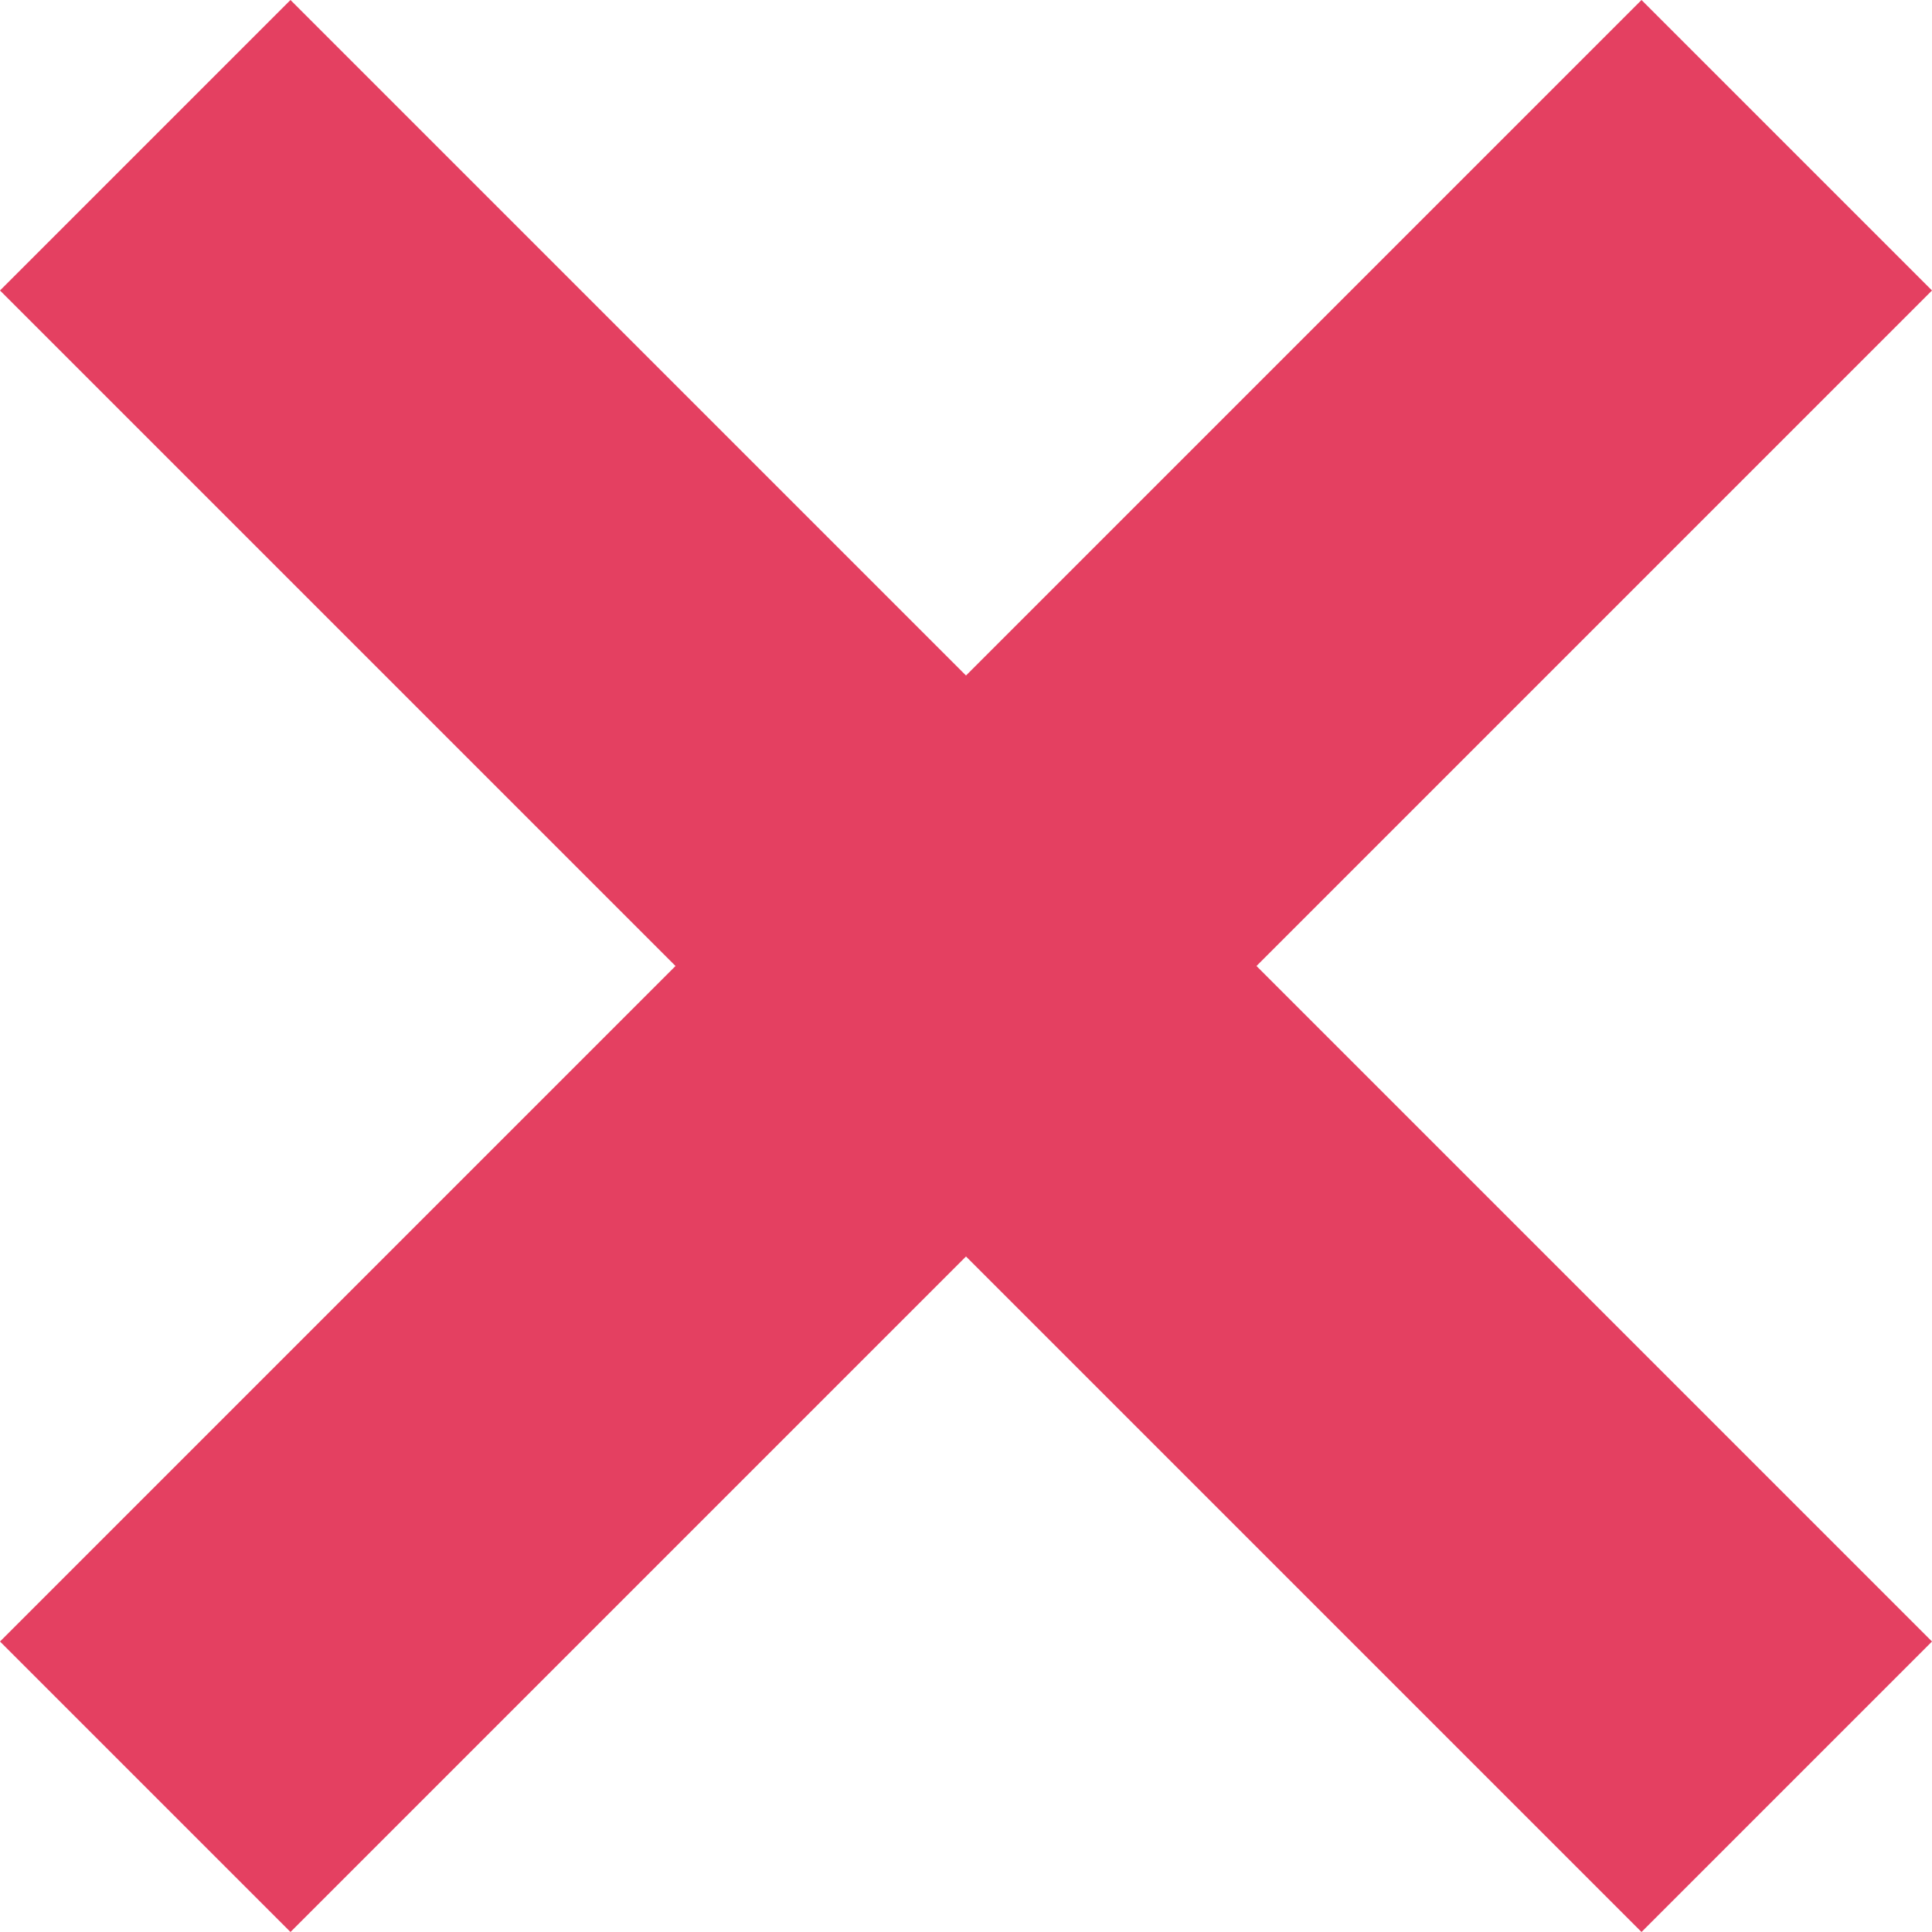
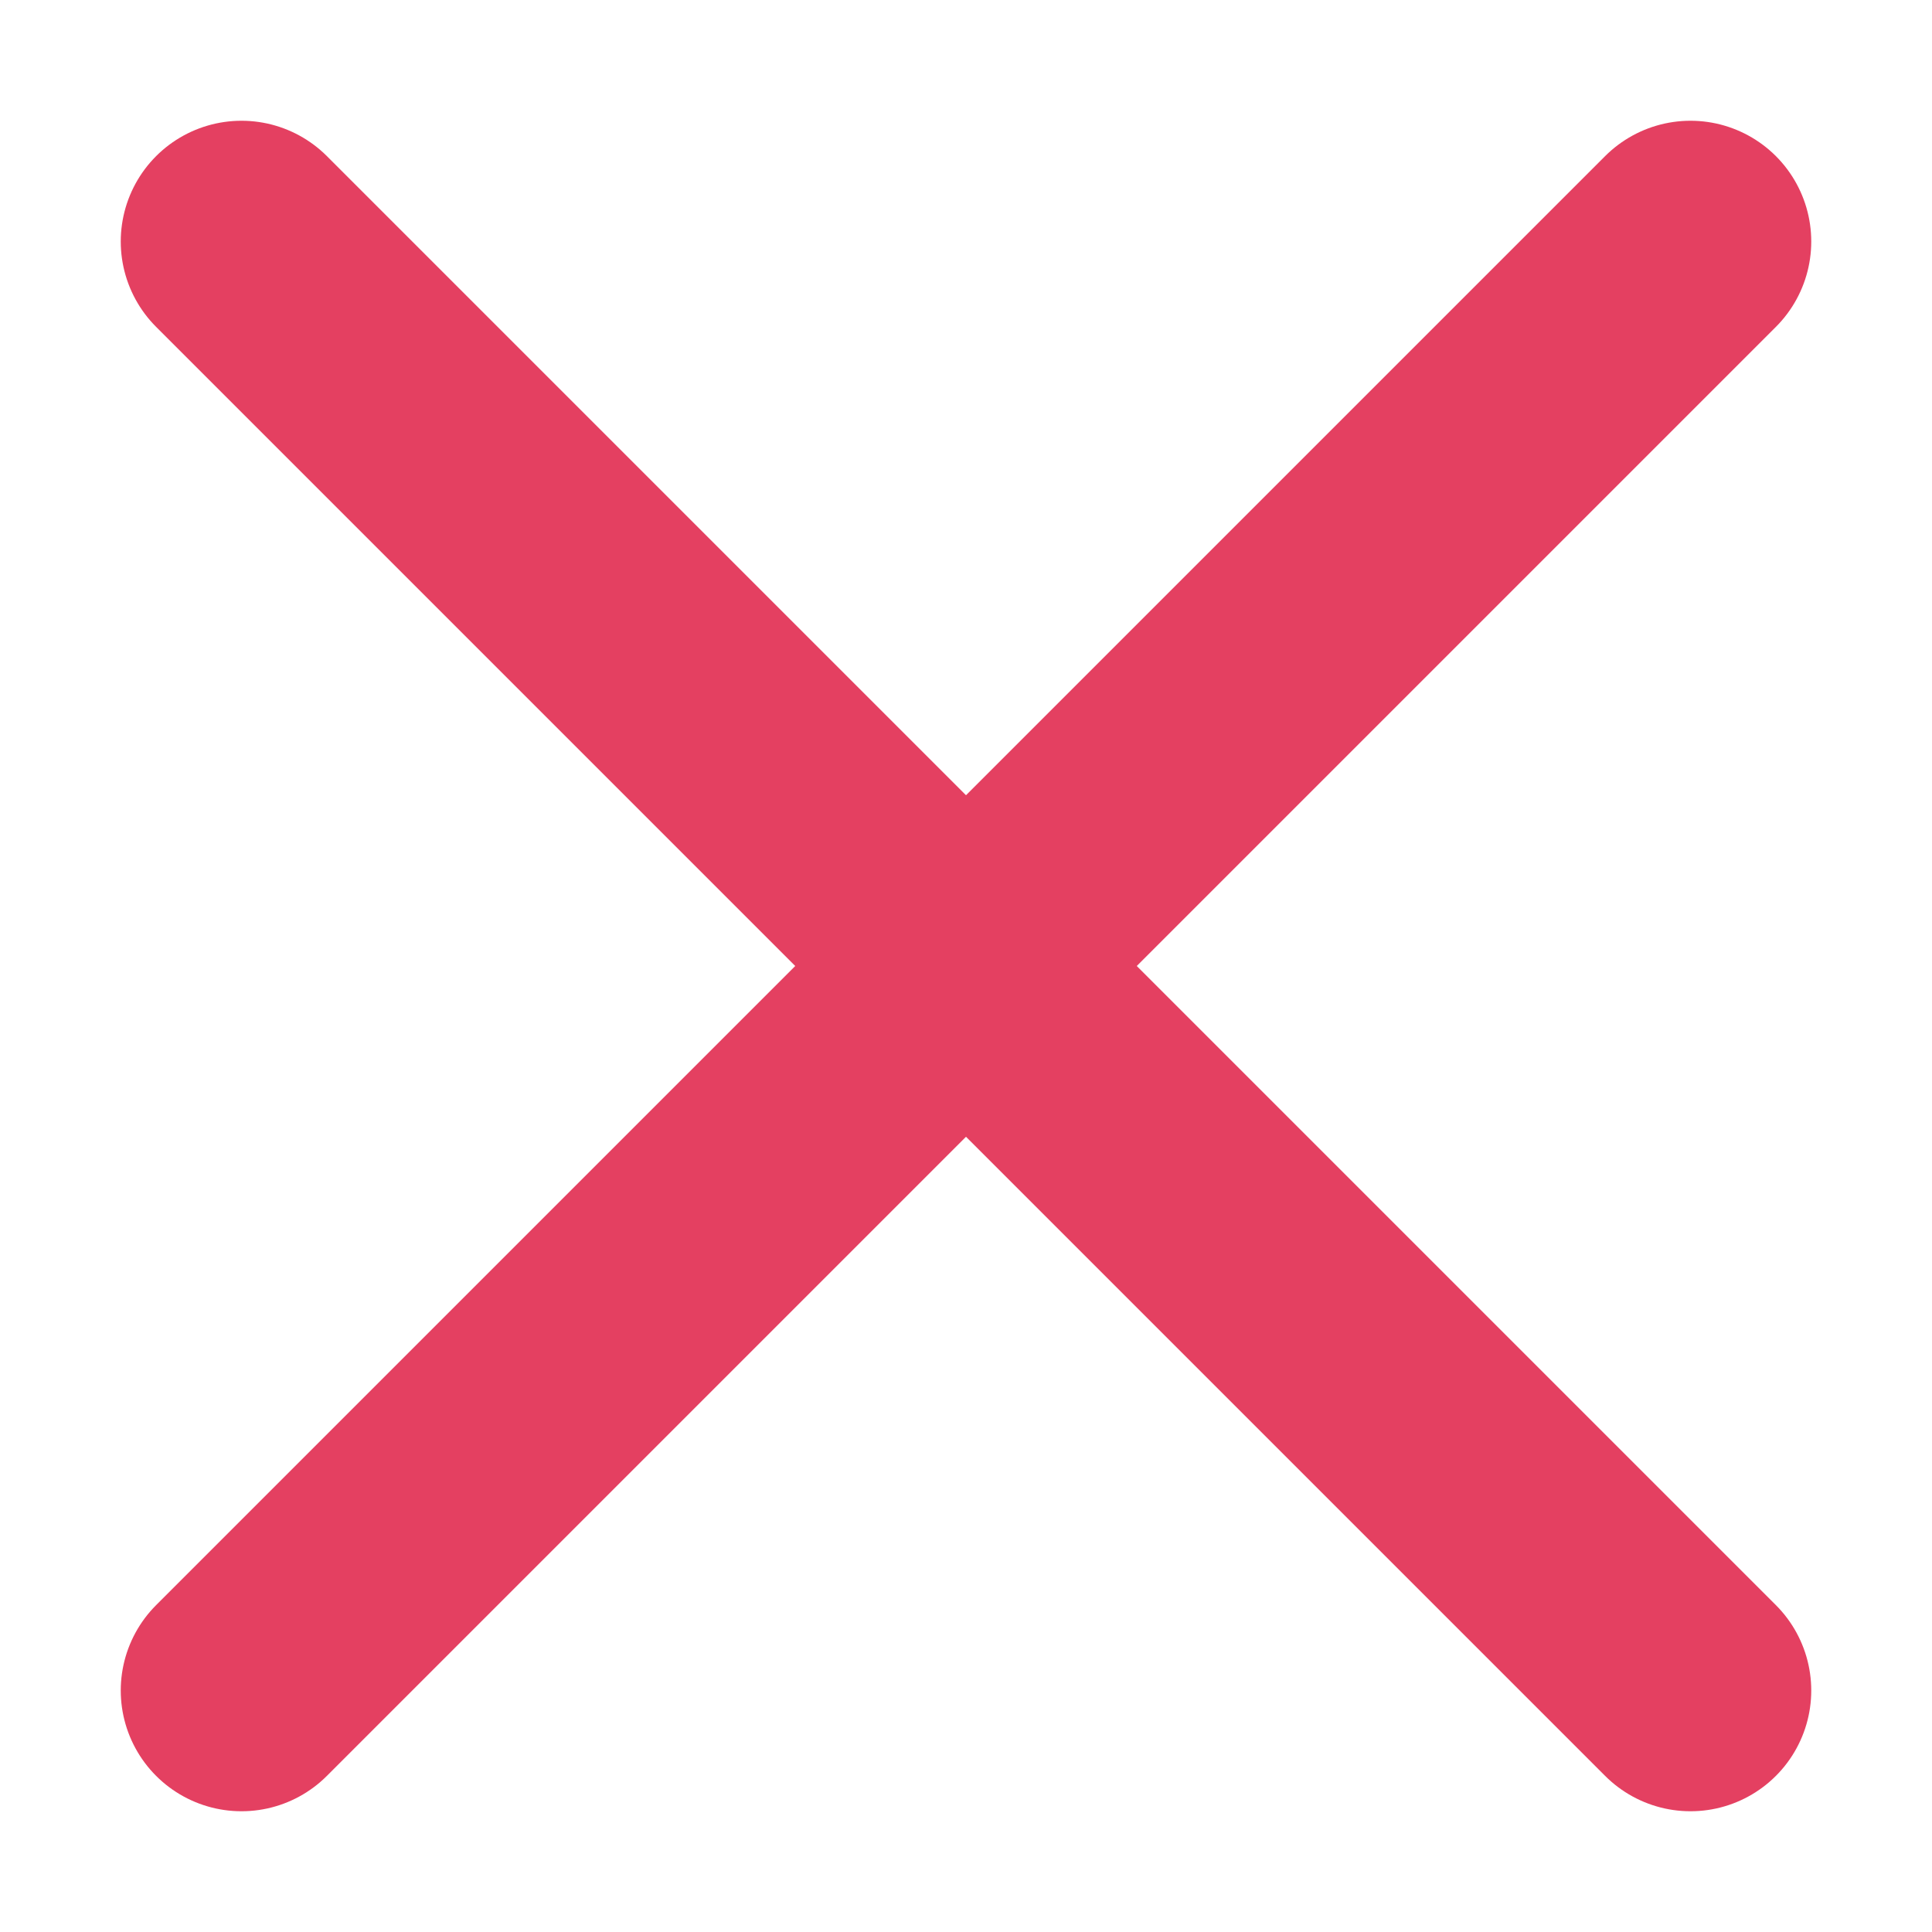
- <svg xmlns="http://www.w3.org/2000/svg" id="Layer_1" style="enable-background:new 0 0 612 792;" version="1.1" viewBox="0 0 24 24" width="24px" height="24px">
-   <style type="text/css">
- 	.st0{fill:#E44061;}
- </style>
-   <g transform="matrix(0.046985, 0, 0, 0.046985, -2.34925, -6.624886)">
-     <polygon class="st0" points="382.2,396.4 560.8,217.8 484,141 305.4,319.6 126.8,141 50,217.8 228.6,396.4 50,575 126.8,651.8    305.4,473.2 484,651.8 560.8,575 382.2,396.4  " />
+ <svg xmlns="http://www.w3.org/2000/svg" version="1.1" viewBox="0 0 24 24" width="24px" height="24px">
+   <defs>
+     <style type="text/css">
+       line { stroke: #e44061; stroke-width: 3; stroke-linecap: round; }
+     </style>
+   </defs>
+   <g>
+     <line x1="3" y1="3" x2="21" y2="21" />
+     <line x1="3" y1="21" x2="21" y2="3" />
  </g>
</svg>
